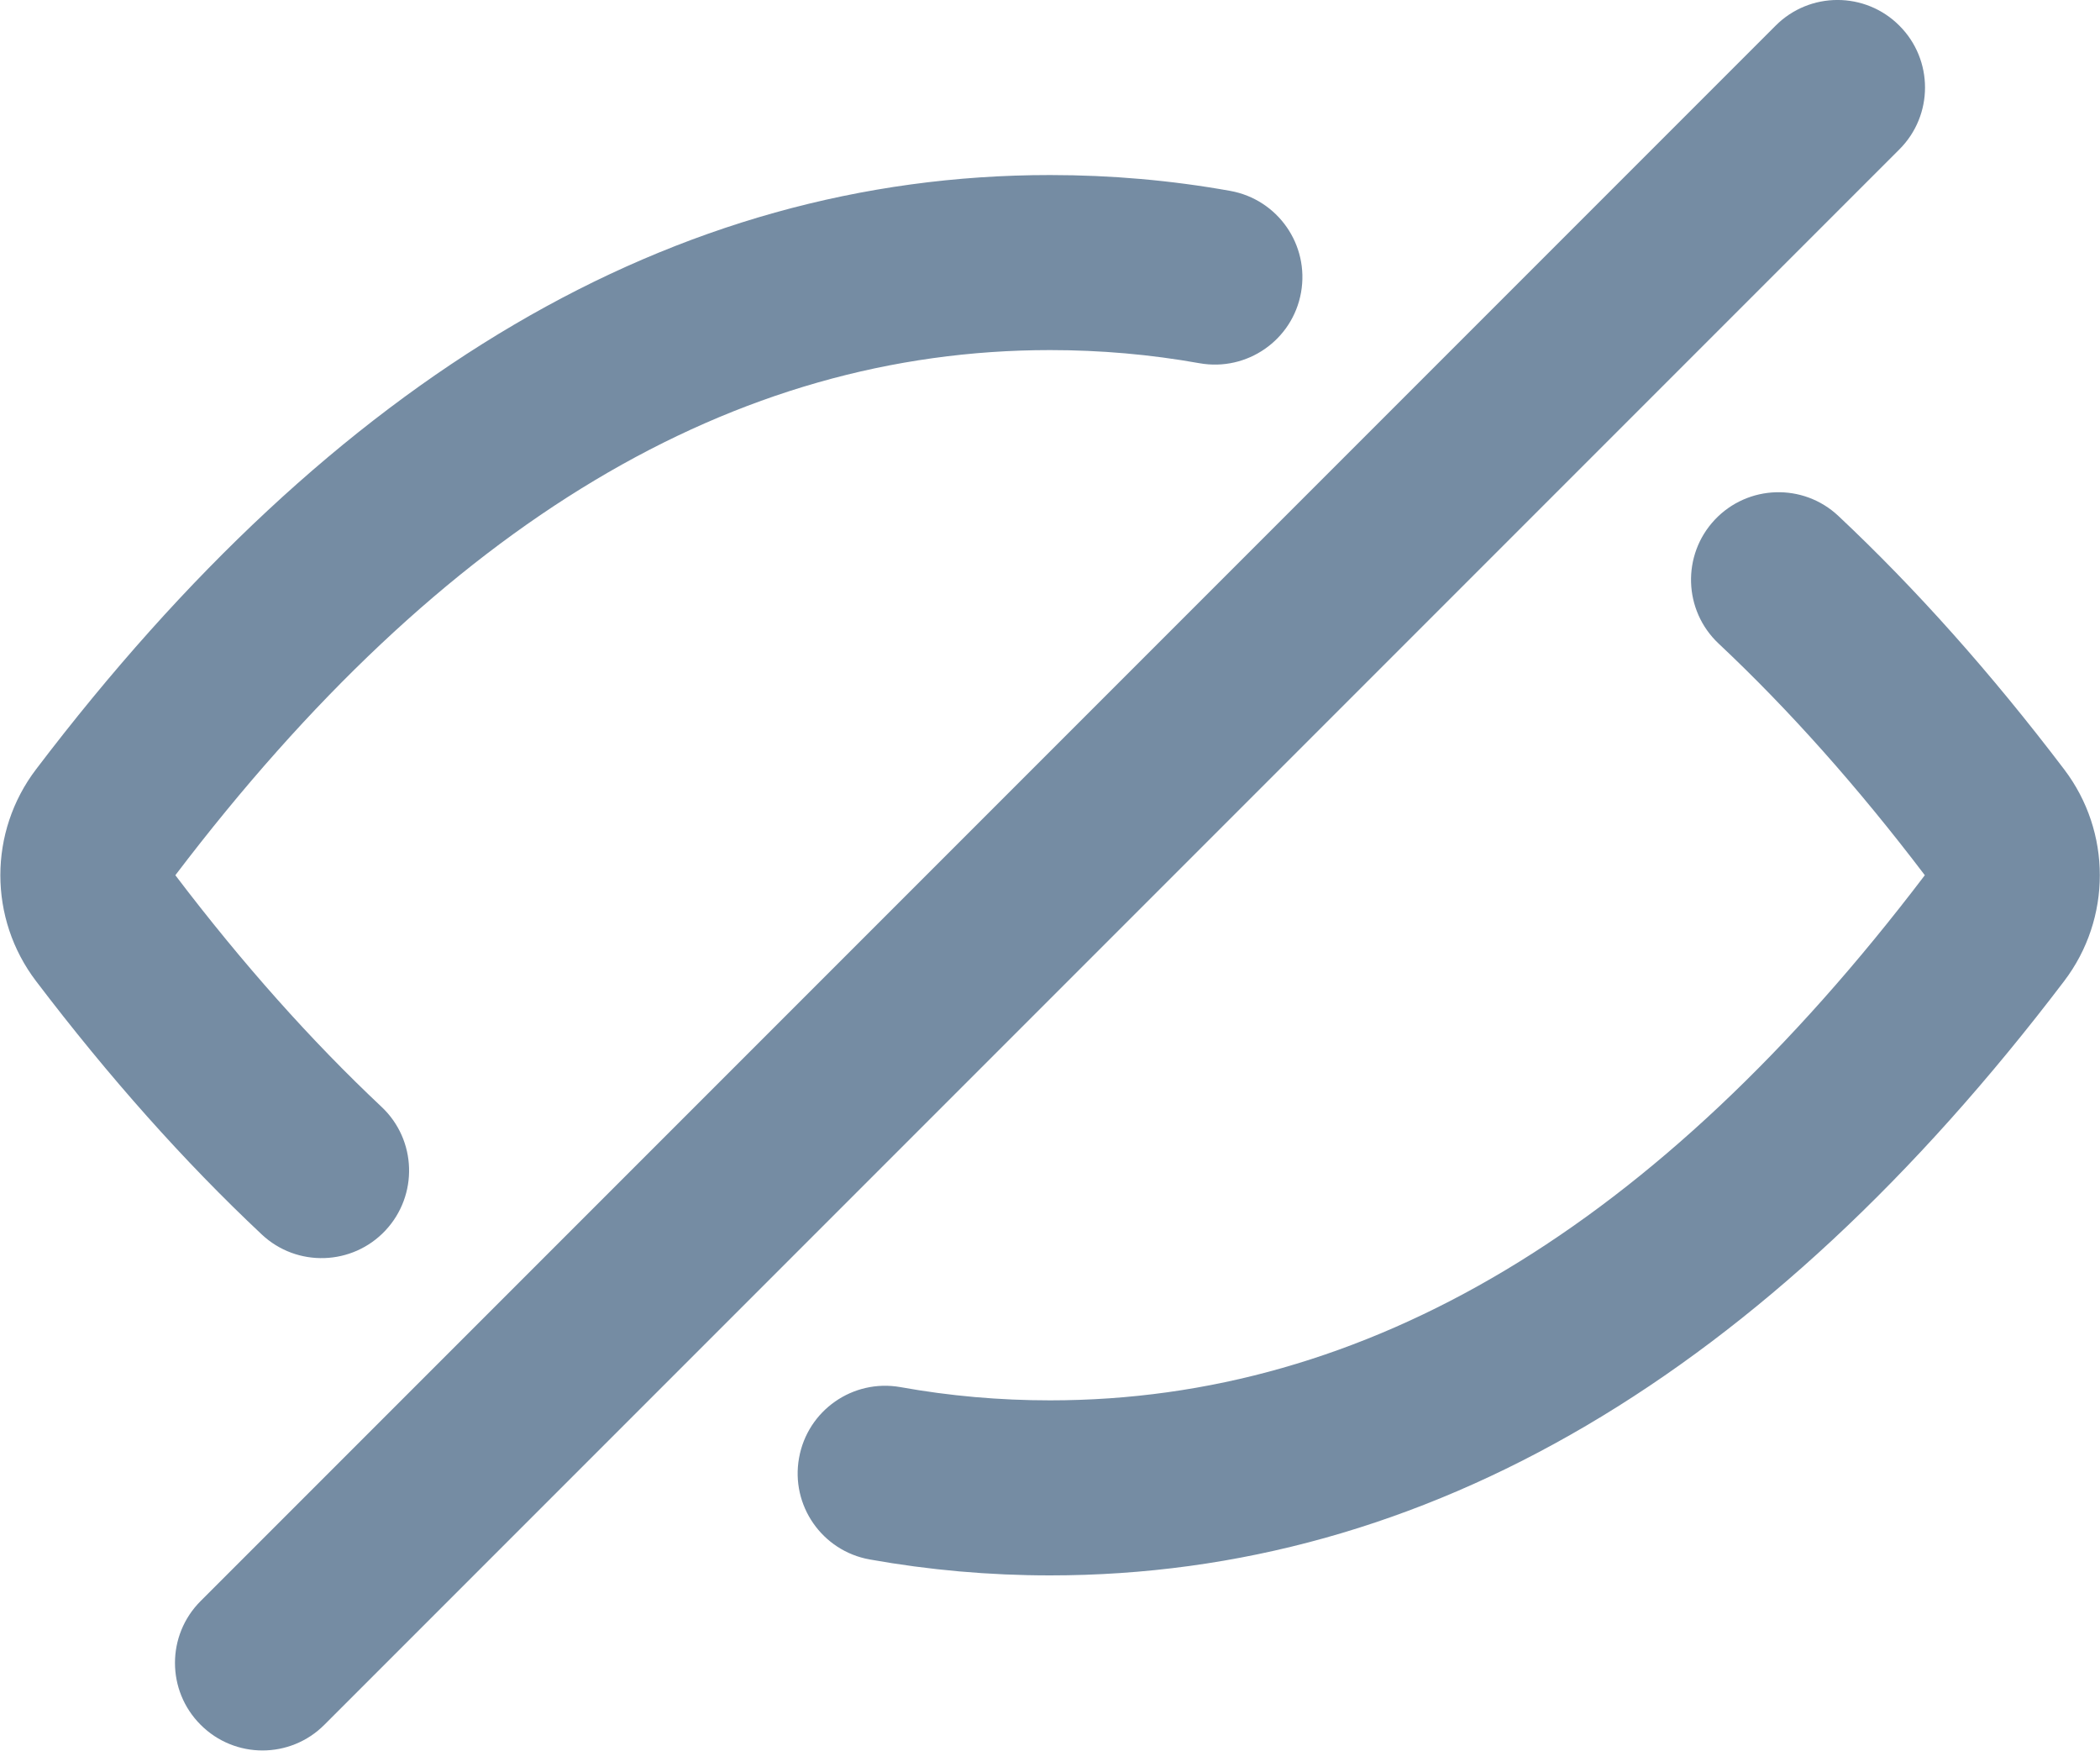
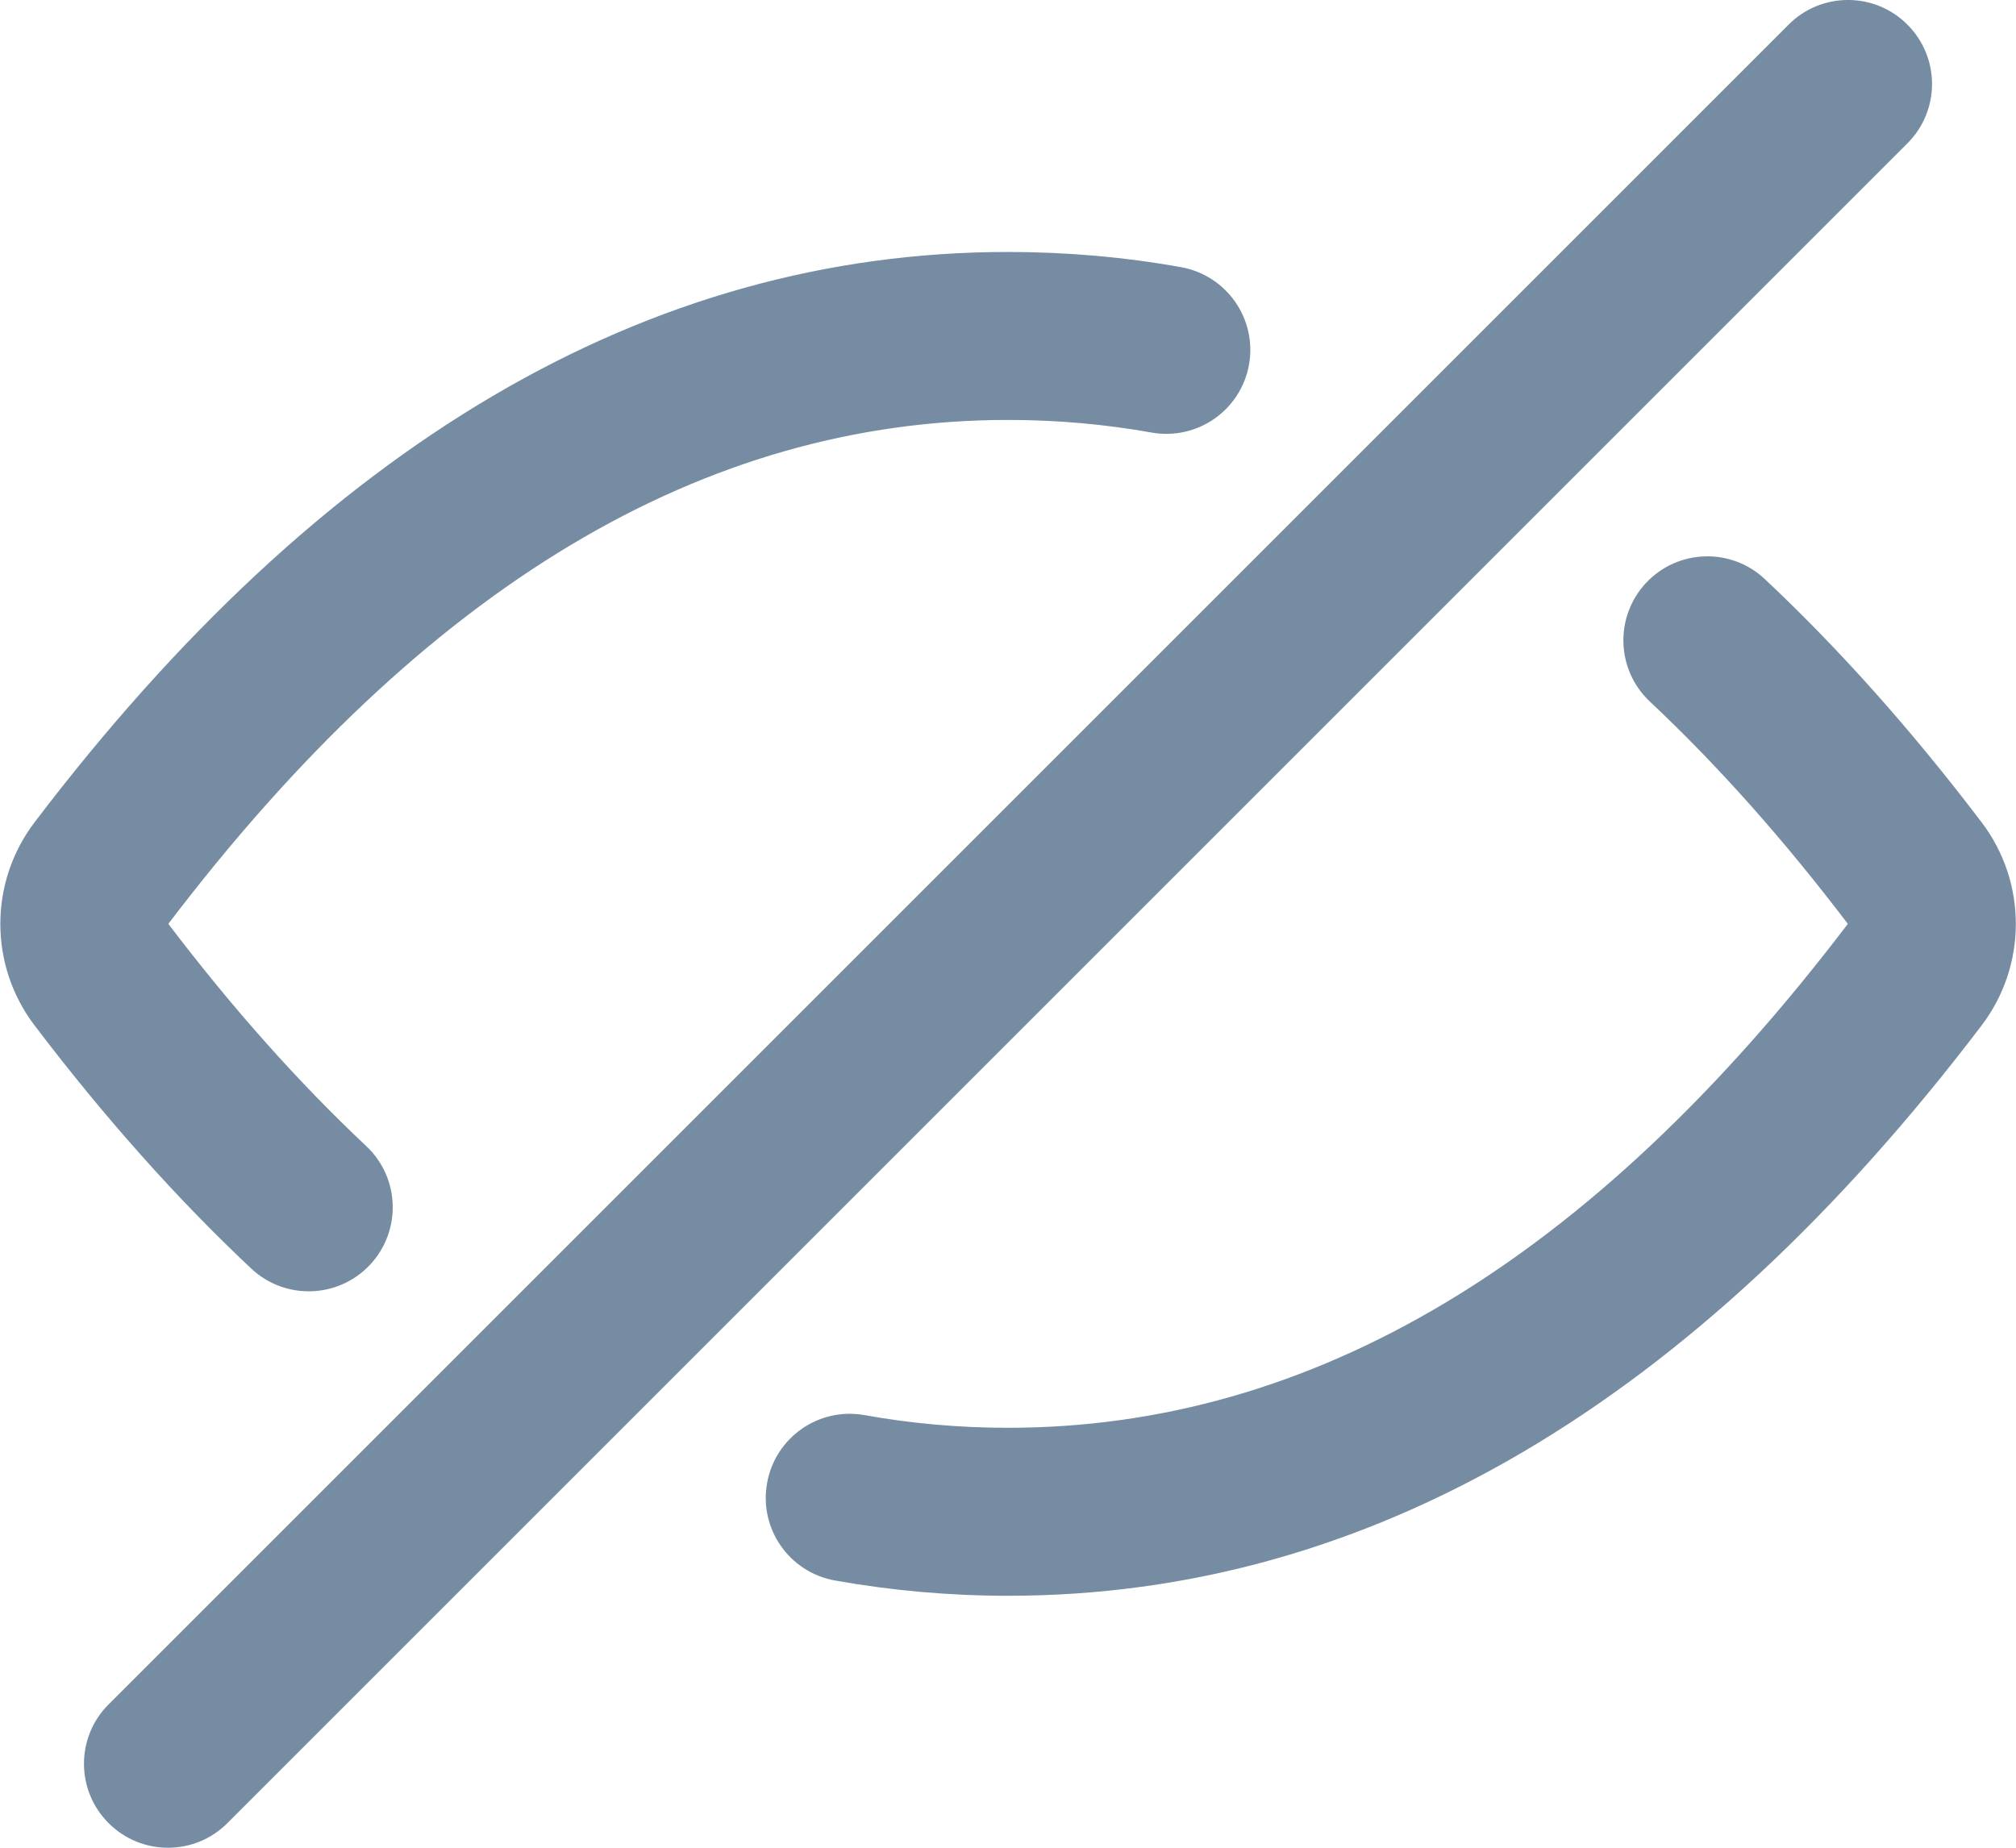
- <svg xmlns="http://www.w3.org/2000/svg" id="meteor-icon-kit__regular-eye-slash" viewBox="0 0 24 20" fill="none">
-   <path fill-rule="evenodd" clip-rule="evenodd" d="M20.293 0.293C20.683 -0.098 21.317 -0.098 21.707 0.293C22.098 0.683 22.098 1.317 21.707 1.707L3.707 19.707C3.317 20.098 2.683 20.098 2.293 19.707C1.902 19.317 1.902 18.683 2.293 18.293L20.293 0.293zM19.641 7.353C19.239 6.975 19.219 6.342 19.597 5.939C19.975 5.537 20.608 5.517 21.01 5.895C21.897 6.728 22.757 7.693 23.59 8.79C24.134 9.505 24.134 10.495 23.59 11.21C20.175 15.704 16.3 18 12.001 18C11.305 18 10.617 17.939 9.94 17.818C9.396 17.721 9.034 17.201 9.132 16.658C9.229 16.114 9.748 15.752 10.292 15.849C10.853 15.95 11.422 16 12.001 16C15.613 16 18.933 14.033 21.998 10C21.23 8.989 20.444 8.107 19.641 7.353zM4.36 12.646C4.763 13.024 4.782 13.657 4.404 14.06C4.026 14.462 3.393 14.482 2.991 14.104C2.104 13.271 1.245 12.306 0.412 11.21C-0.132 10.495 -0.132 9.505 0.412 8.79C3.827 4.296 7.702 2 12.001 2C12.697 2 13.384 2.06 14.06 2.181C14.604 2.279 14.966 2.798 14.869 3.342C14.772 3.886 14.252 4.247 13.708 4.15C13.148 4.05 12.579 4 12.001 4C8.389 4 5.069 5.967 2.004 10C2.772 11.011 3.558 11.892 4.36 12.646z" fill="#758CA3" />
+ <svg xmlns="http://www.w3.org/2000/svg" id="meteor-icon-kit__regular-eye-slash" viewBox="0 0 24 22" fill="none">
+   <path d="M1.293 20.293C0.902 20.683 0.902 21.317 1.293 21.707C1.683 22.098 2.317 22.098 2.707 21.707L3.705 20.709L3.707 20.707L21.707 2.707L21.709 2.705L22.707 1.707C23.098 1.317 23.098 0.683 22.707 0.293C22.317 -0.098 21.683 -0.098 21.293 0.293L1.293 20.293z" fill="#758CA3" />
+   <path d="M19.597 6.939C19.219 7.342 19.239 7.975 19.641 8.353C20.444 9.107 21.23 9.989 21.998 11C18.933 15.033 15.613 17 12.001 17C11.422 17 10.853 16.95 10.292 16.849C9.748 16.752 9.229 17.114 9.132 17.658C9.034 18.201 9.396 18.721 9.94 18.818C10.617 18.939 11.305 19 12.001 19C16.3 19 20.175 16.704 23.59 12.21C24.134 11.495 24.134 10.505 23.59 9.79C22.757 8.693 21.897 7.728 21.01 6.895C20.608 6.517 19.975 6.537 19.597 6.939z" fill="#758CA3" />
+   <path d="M4.404 15.06C4.782 14.657 4.763 14.024 4.36 13.646C3.558 12.892 2.772 12.011 2.004 11C5.069 6.967 8.389 5 12.001 5C12.579 5 13.148 5.05 13.708 5.15C14.252 5.247 14.772 4.886 14.869 4.342C14.966 3.798 14.604 3.279 14.06 3.181C13.384 3.06 12.697 3 12.001 3C7.702 3 3.827 5.296 0.412 9.79C-0.132 10.505 -0.132 11.495 0.412 12.21C1.245 13.306 2.104 14.271 2.991 15.104C3.393 15.482 4.026 15.462 4.404 15.06z" fill="#758CA3" />
</svg>
